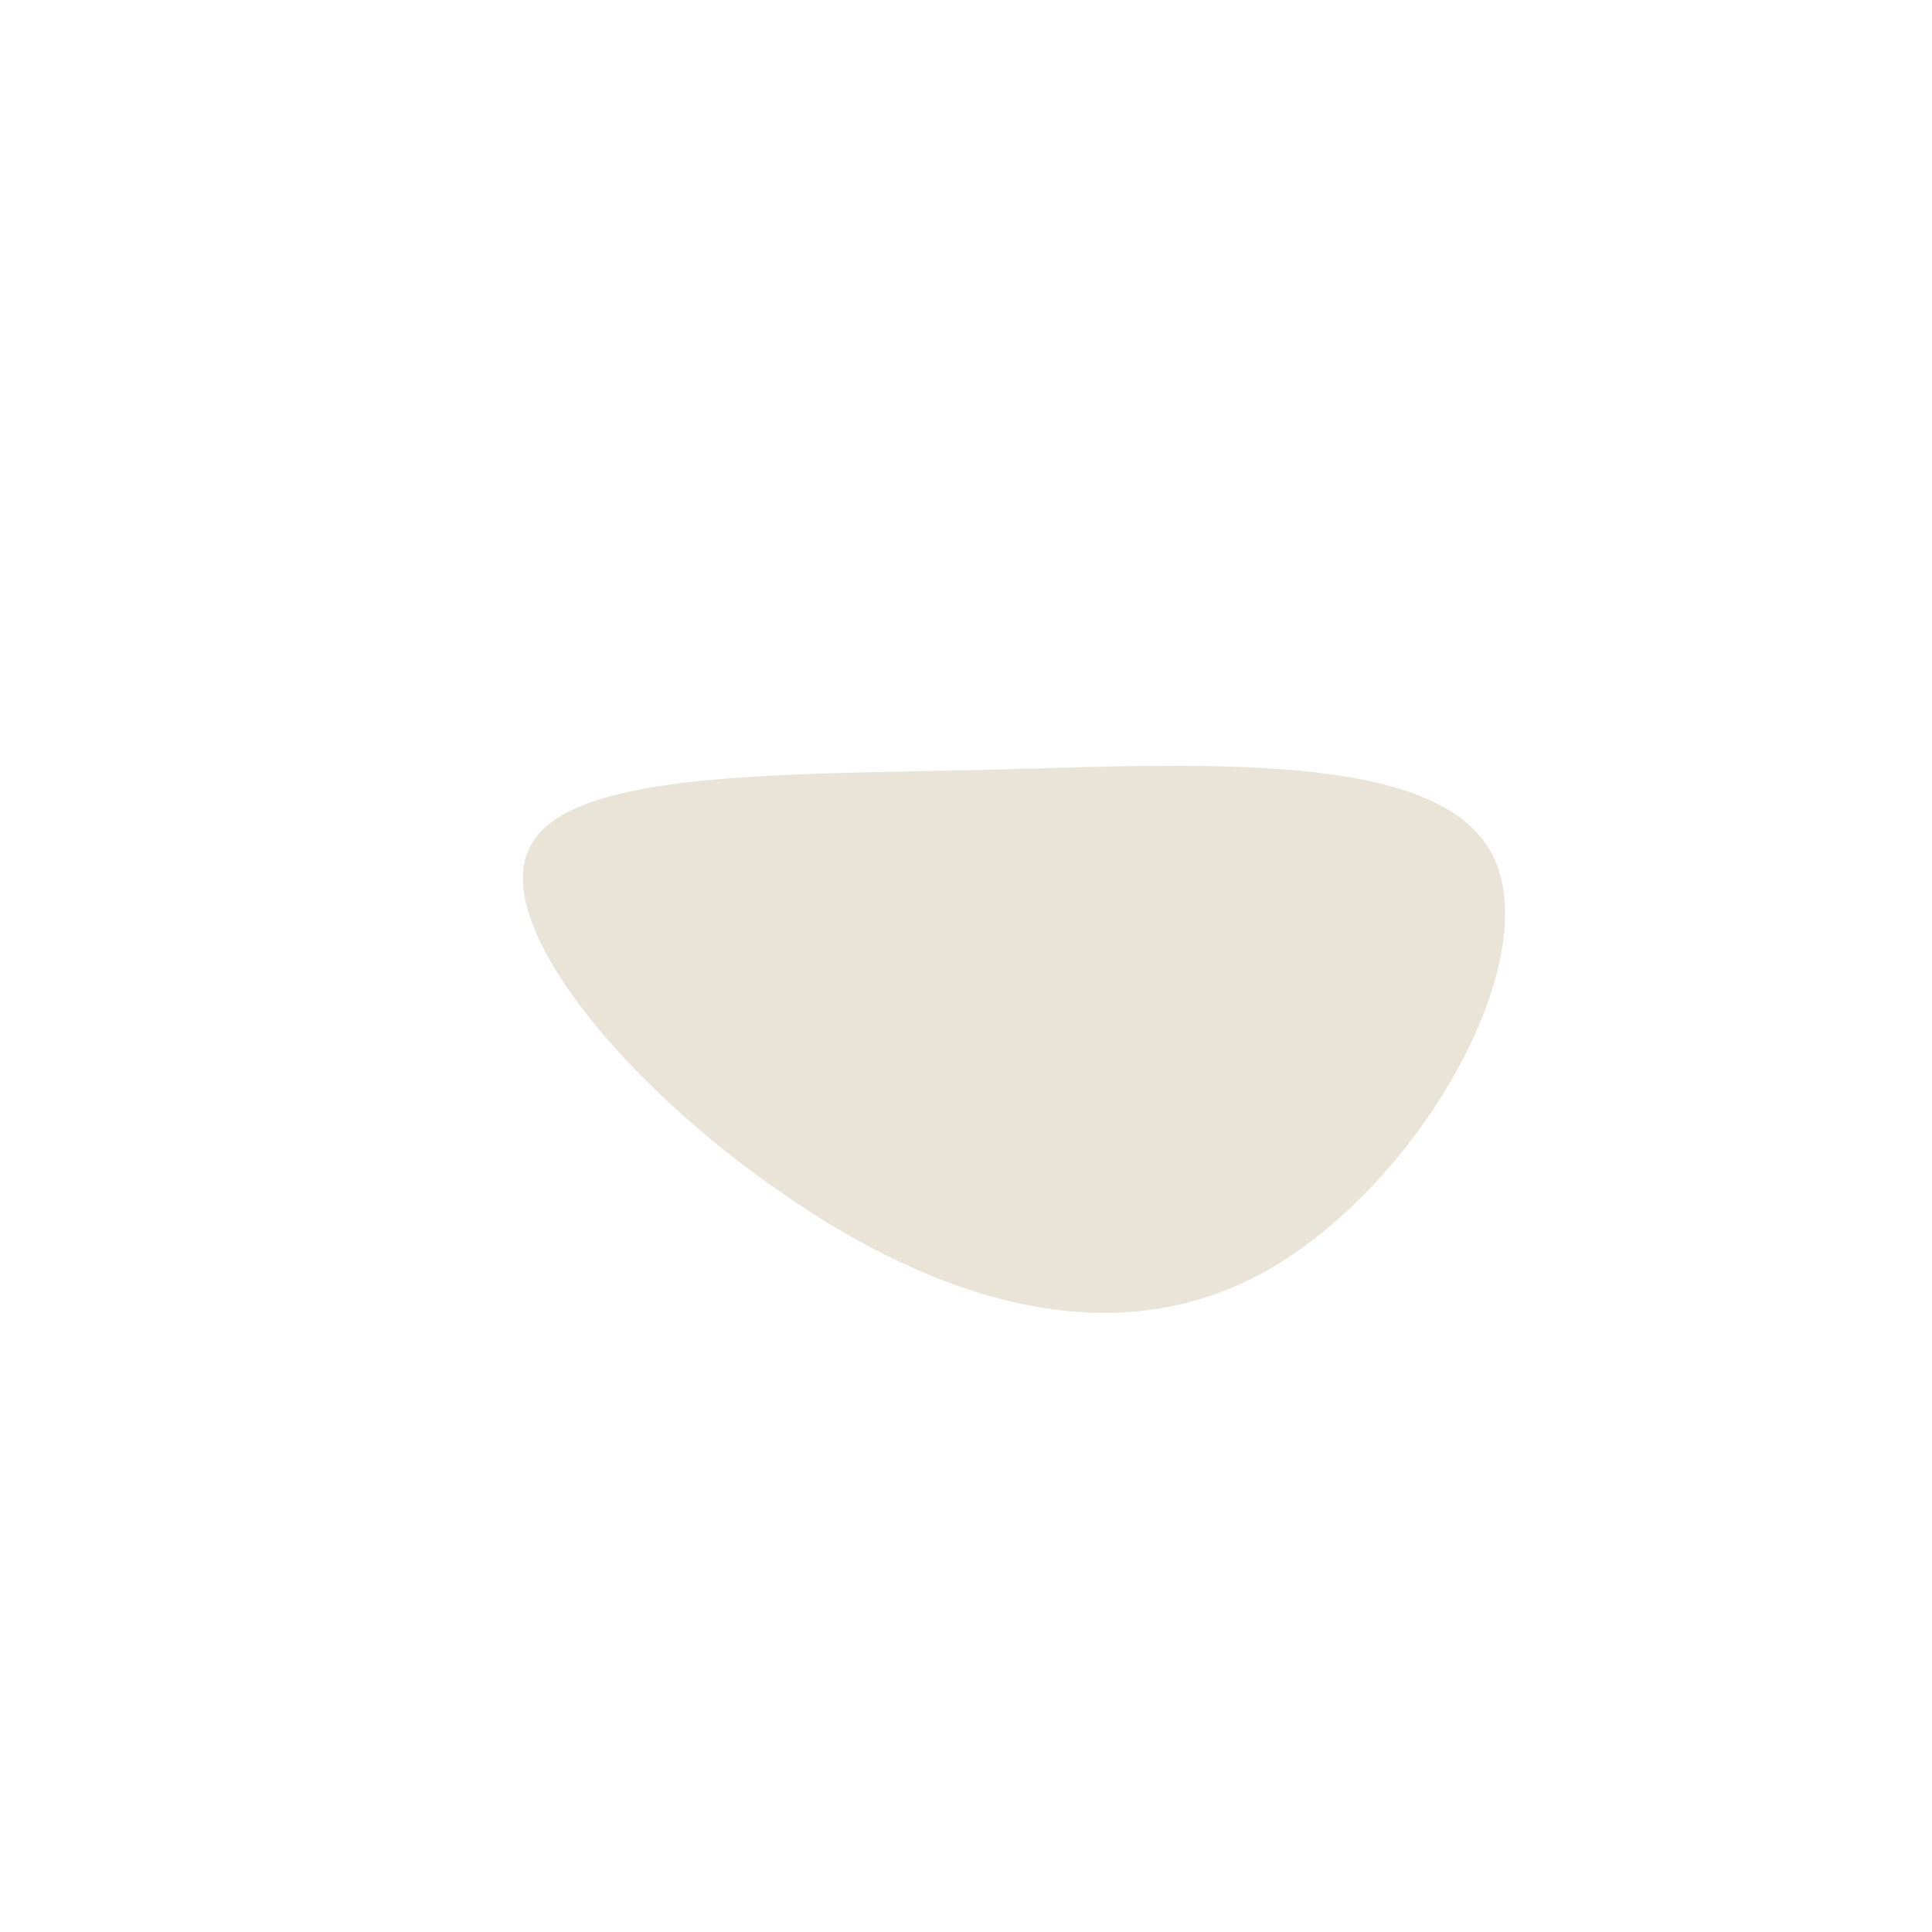
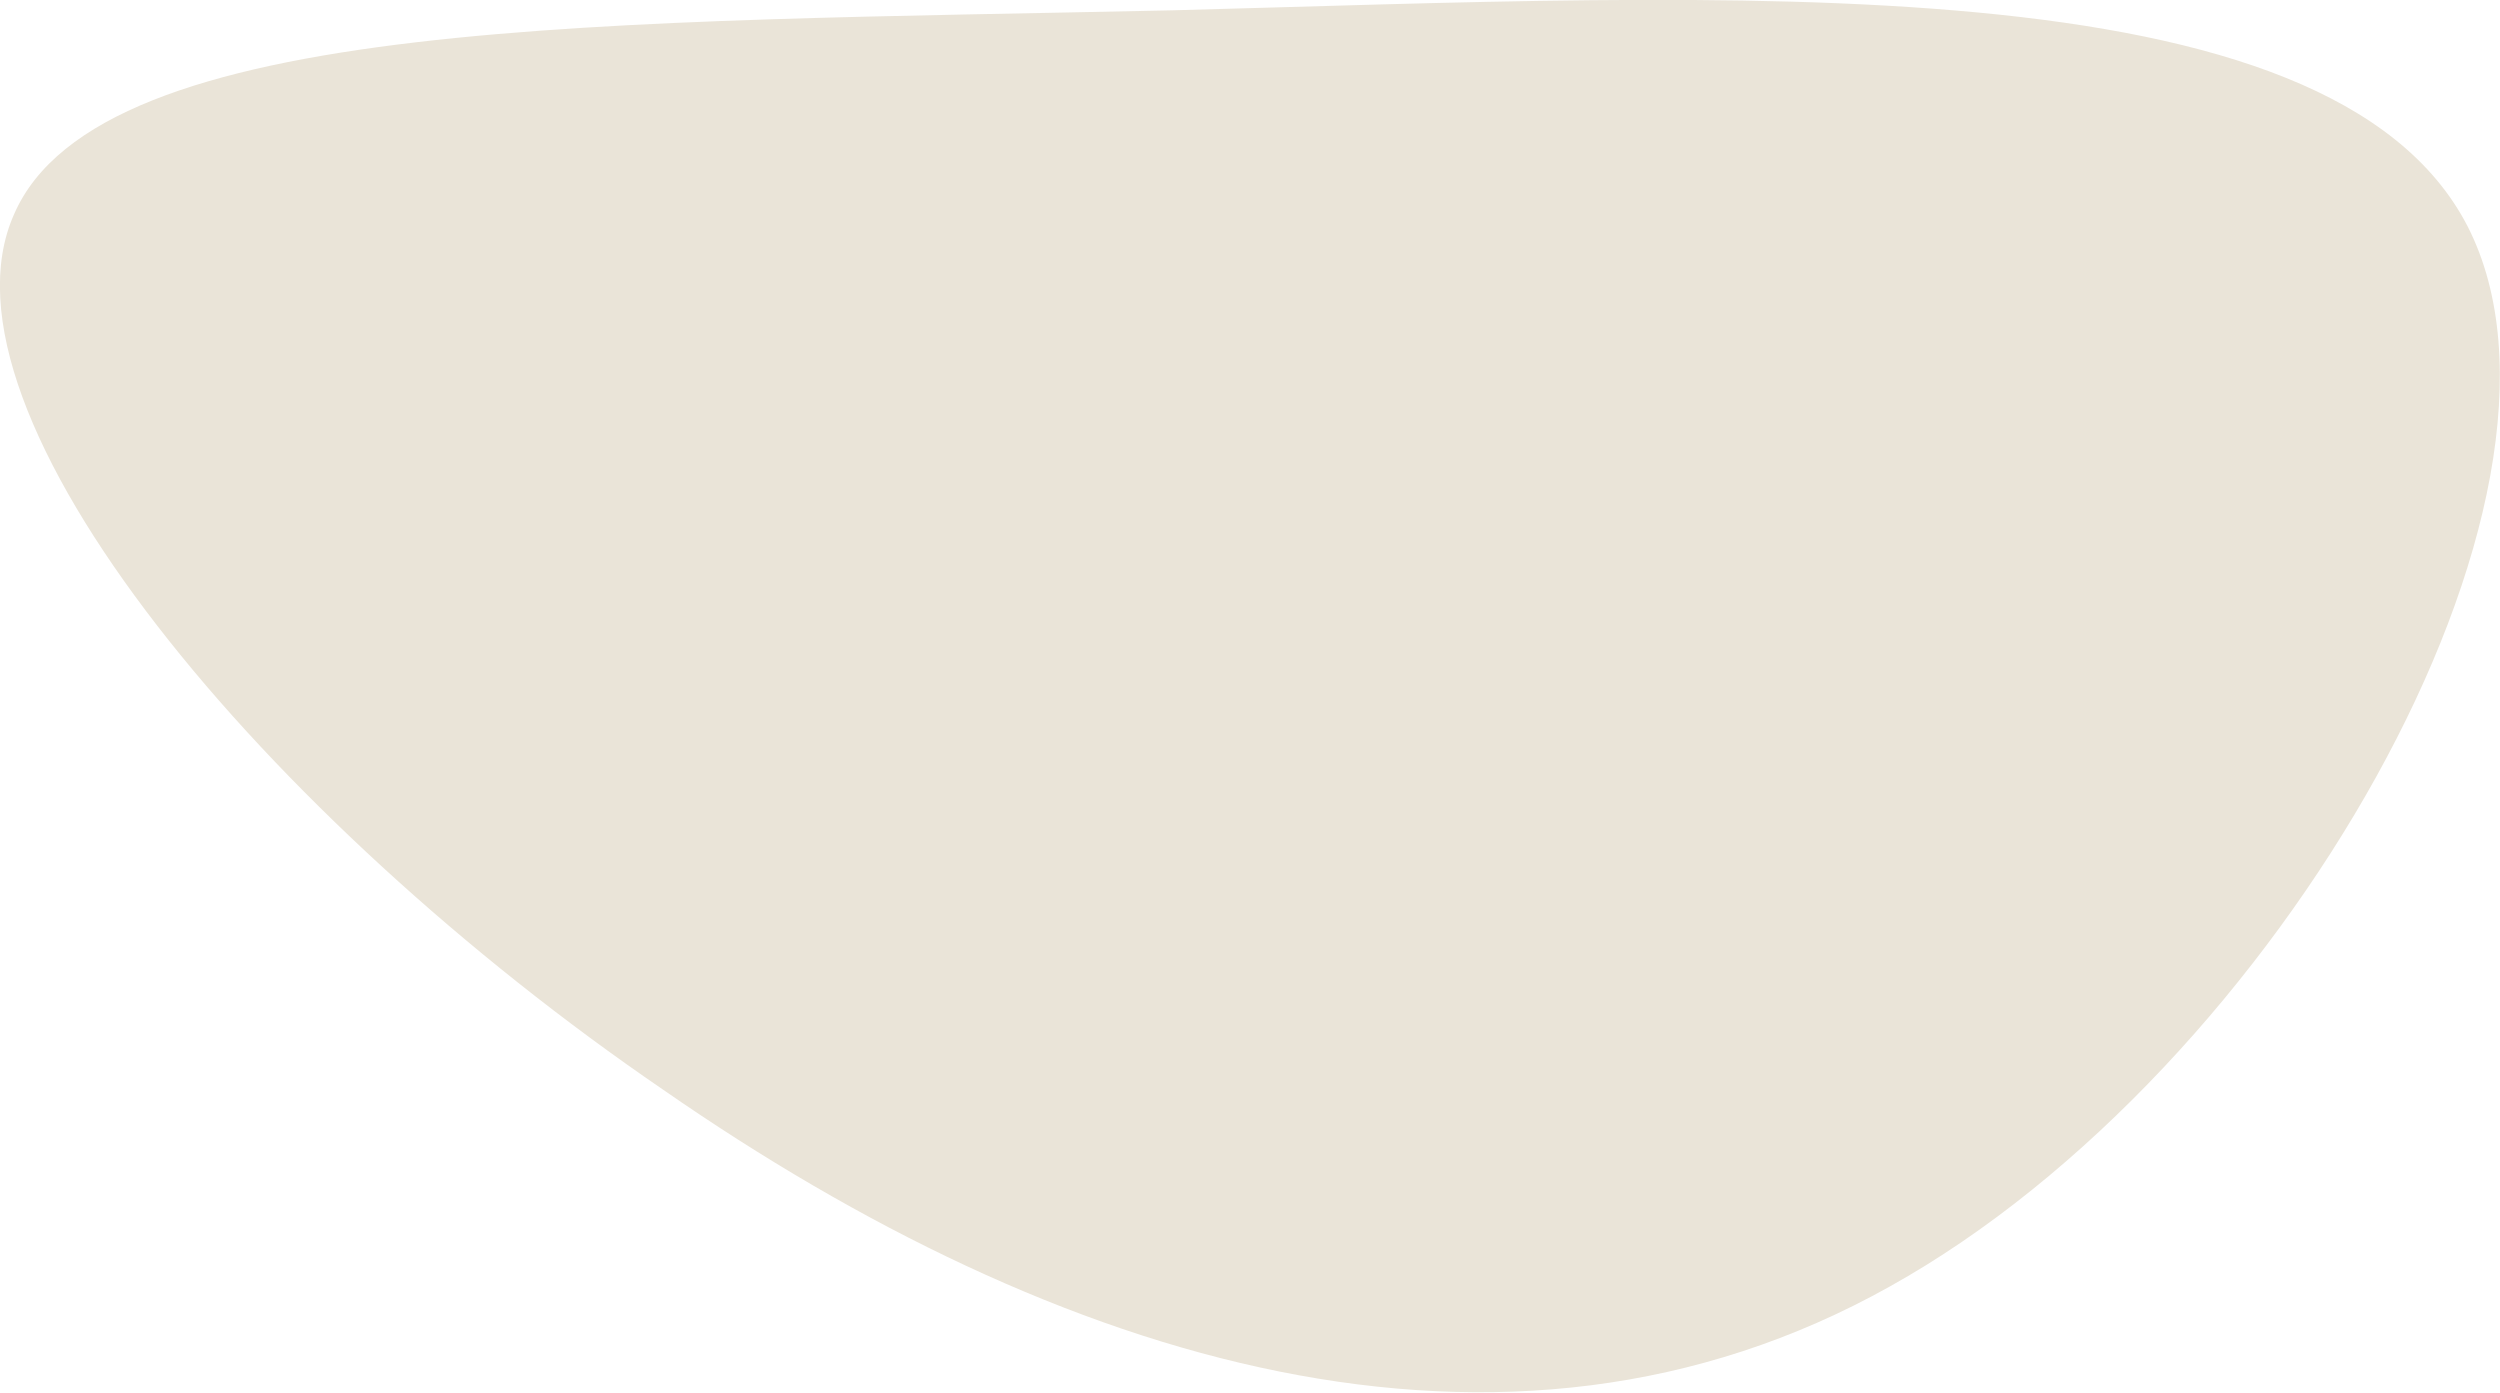
- <svg xmlns="http://www.w3.org/2000/svg" viewBox="0 0 200 200">
+ <svg xmlns="http://www.w3.org/2000/svg" viewBox="54.13 79.28 101.68 56.63">
  <path fill="#EAE4D8" d="M54.5,-11.5C60.1,-0.5,46.8,22.8,31,31.6C15.3,40.4,-2.9,34.7,-18.9,23.6C-35,12.6,-48.9,-3.9,-45.3,-12C-41.8,-20.1,-20.9,-19.8,1.8,-20.3C24.5,-20.9,48.9,-22.4,54.5,-11.5Z" transform="translate(100 100)" />
</svg>
